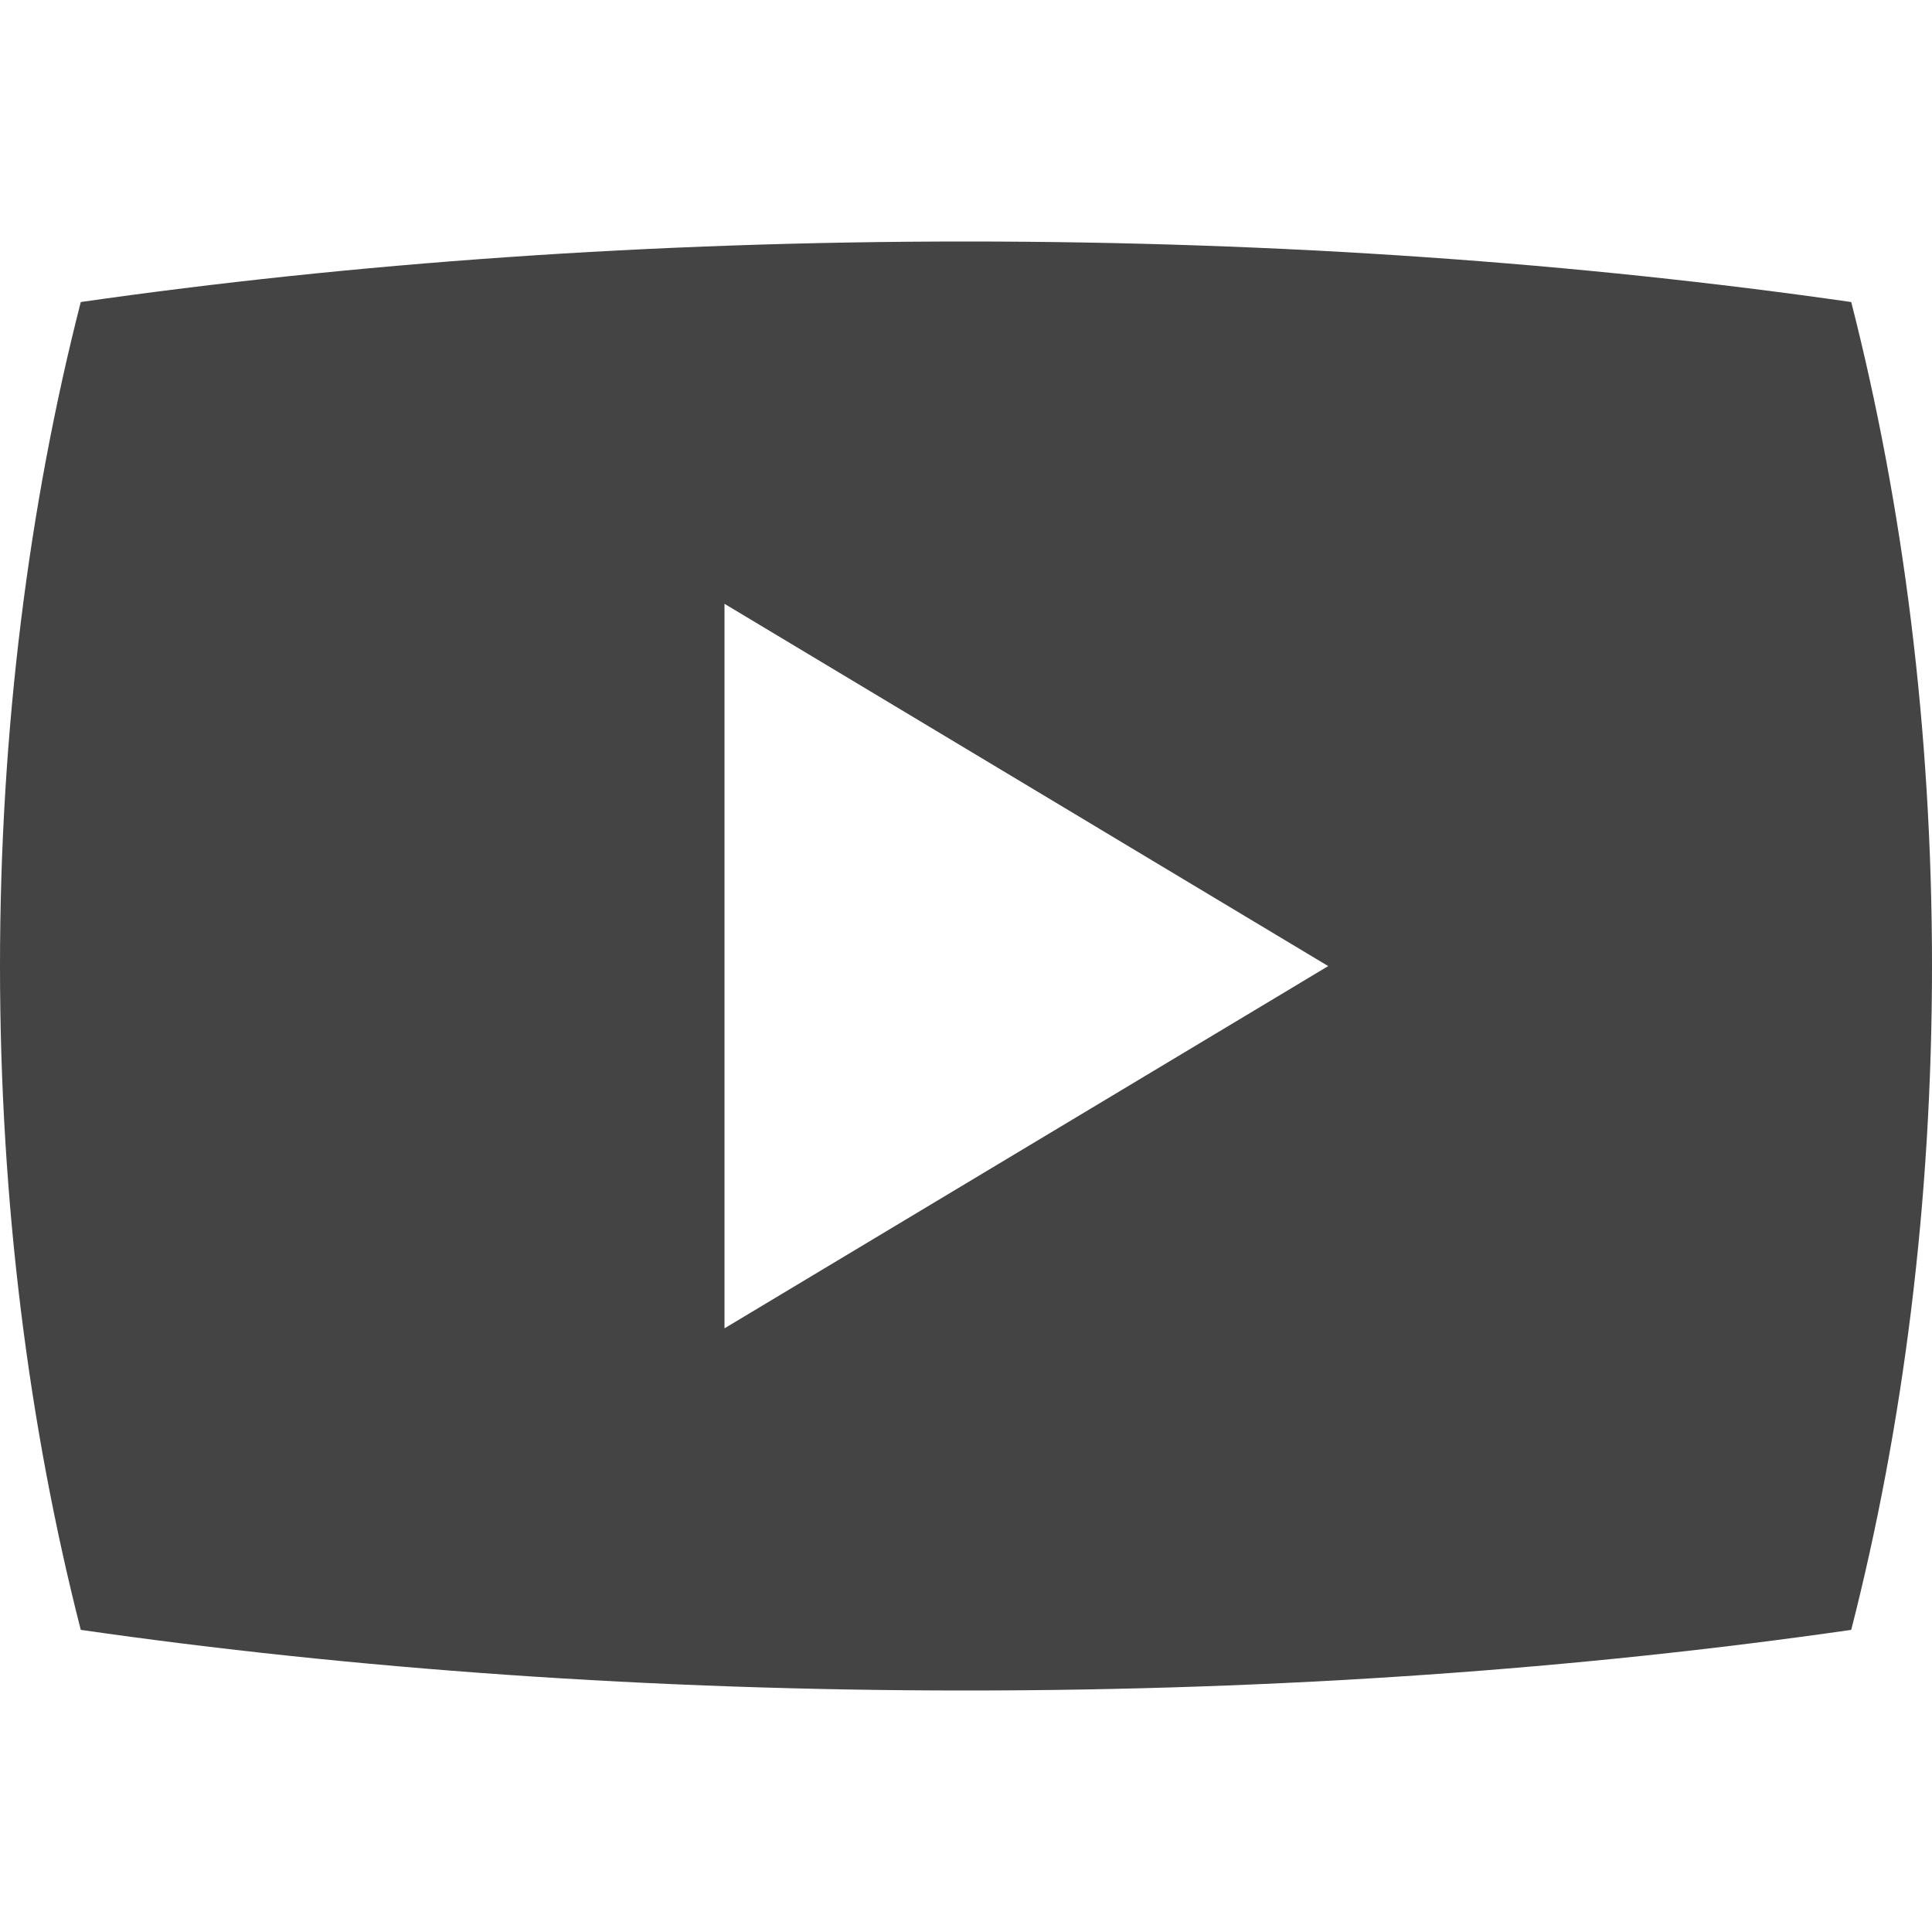
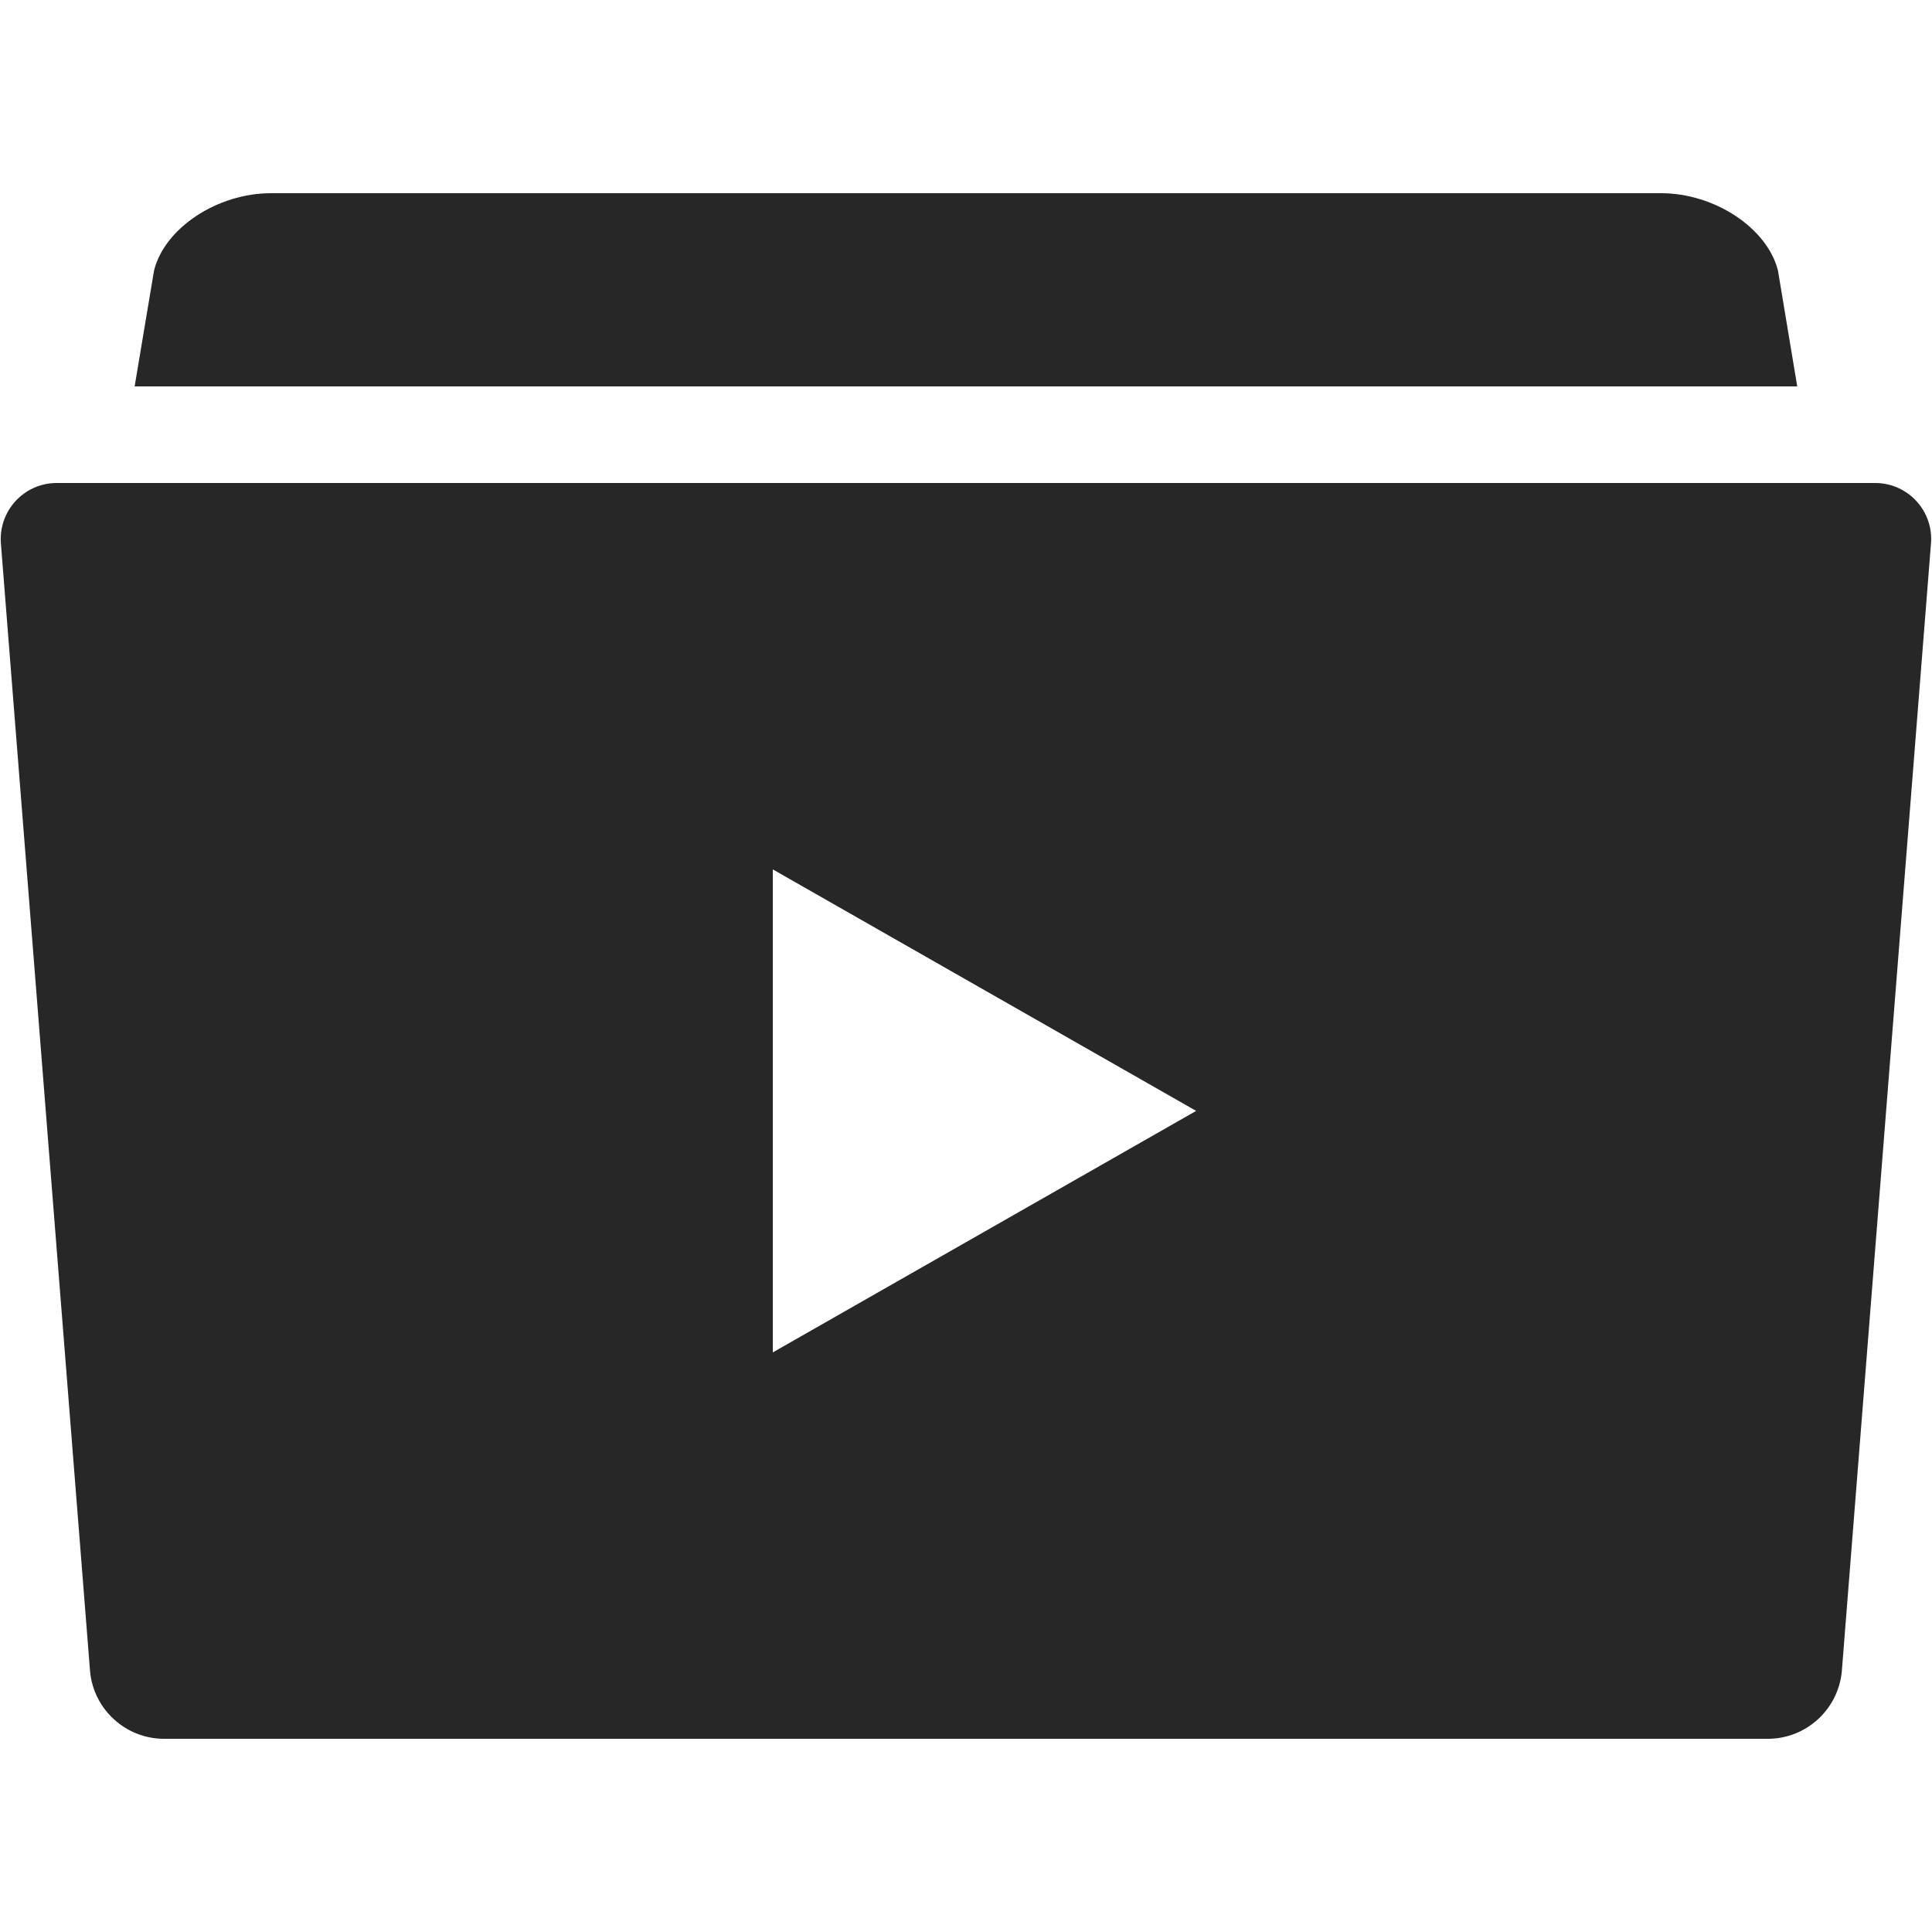
- <svg xmlns="http://www.w3.org/2000/svg" version="1.1" width="21" height="21" viewBox="0 0 21 21">
-   <path fill="#444444" d="M20.122 3.283c-2.946-0.423-6.2-0.658-9.622-0.658s-6.676 0.235-9.622 0.658c-0.565 2.209-0.878 4.65-0.878 7.217s0.313 5.007 0.878 7.216c2.946 0.424 6.2 0.659 9.622 0.659s6.676-0.235 9.622-0.659c0.565-2.209 0.878-4.65 0.878-7.216s-0.313-5.007-0.878-7.217zM7.875 14.438v-7.875l6.562 3.938-6.563 3.938z" />
+ <svg xmlns="http://www.w3.org/2000/svg" version="1.1" width="16" height="16" viewBox="0 0 16 16">
+   <path fill="#272727" d="M14.724 2.239c-0.090-0.352-0.525-0.639-0.968-0.639h-11.512c-0.444 0-0.879 0.287-0.968 0.639l-0.161 0.961h13.769l-0.16-0.961zM15.53 4h-15.060c-0.274 0-0.487 0.235-0.462 0.508l0.738 9.335c0.030 0.315 0.296 0.557 0.613 0.557h13.281c0.318 0 0.582-0.242 0.613-0.557l0.738-9.335c0.026-0.273-0.188-0.508-0.462-0.508zM6.4 11.2v-4l3.506 2-3.506 2z" />
</svg>
